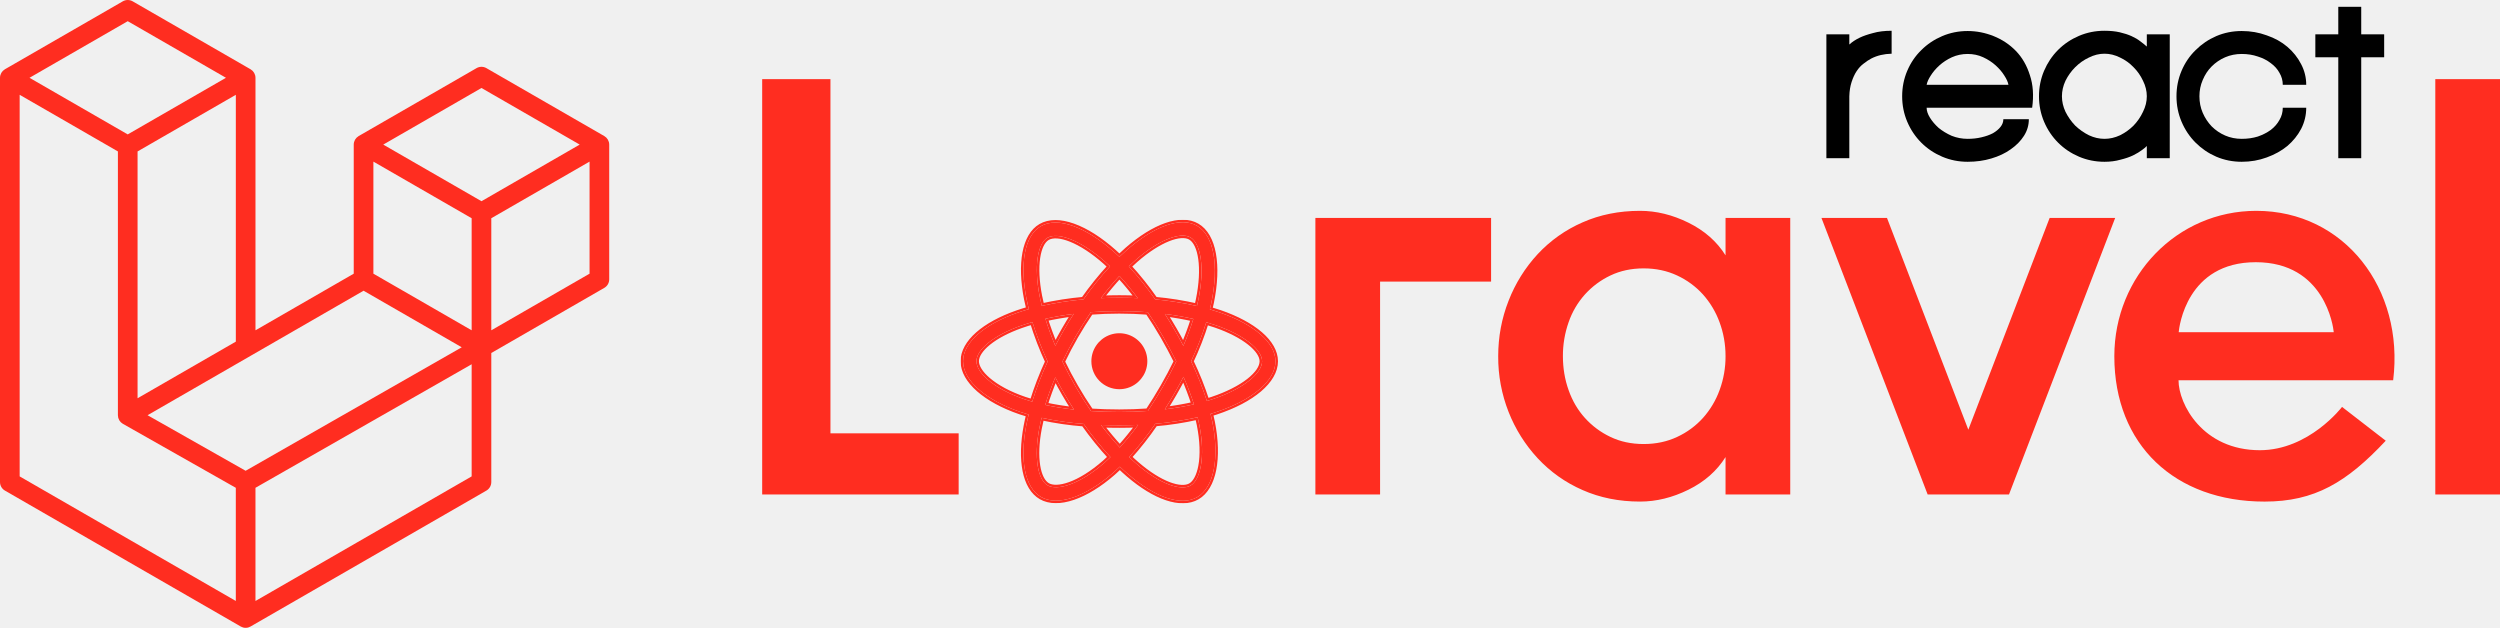
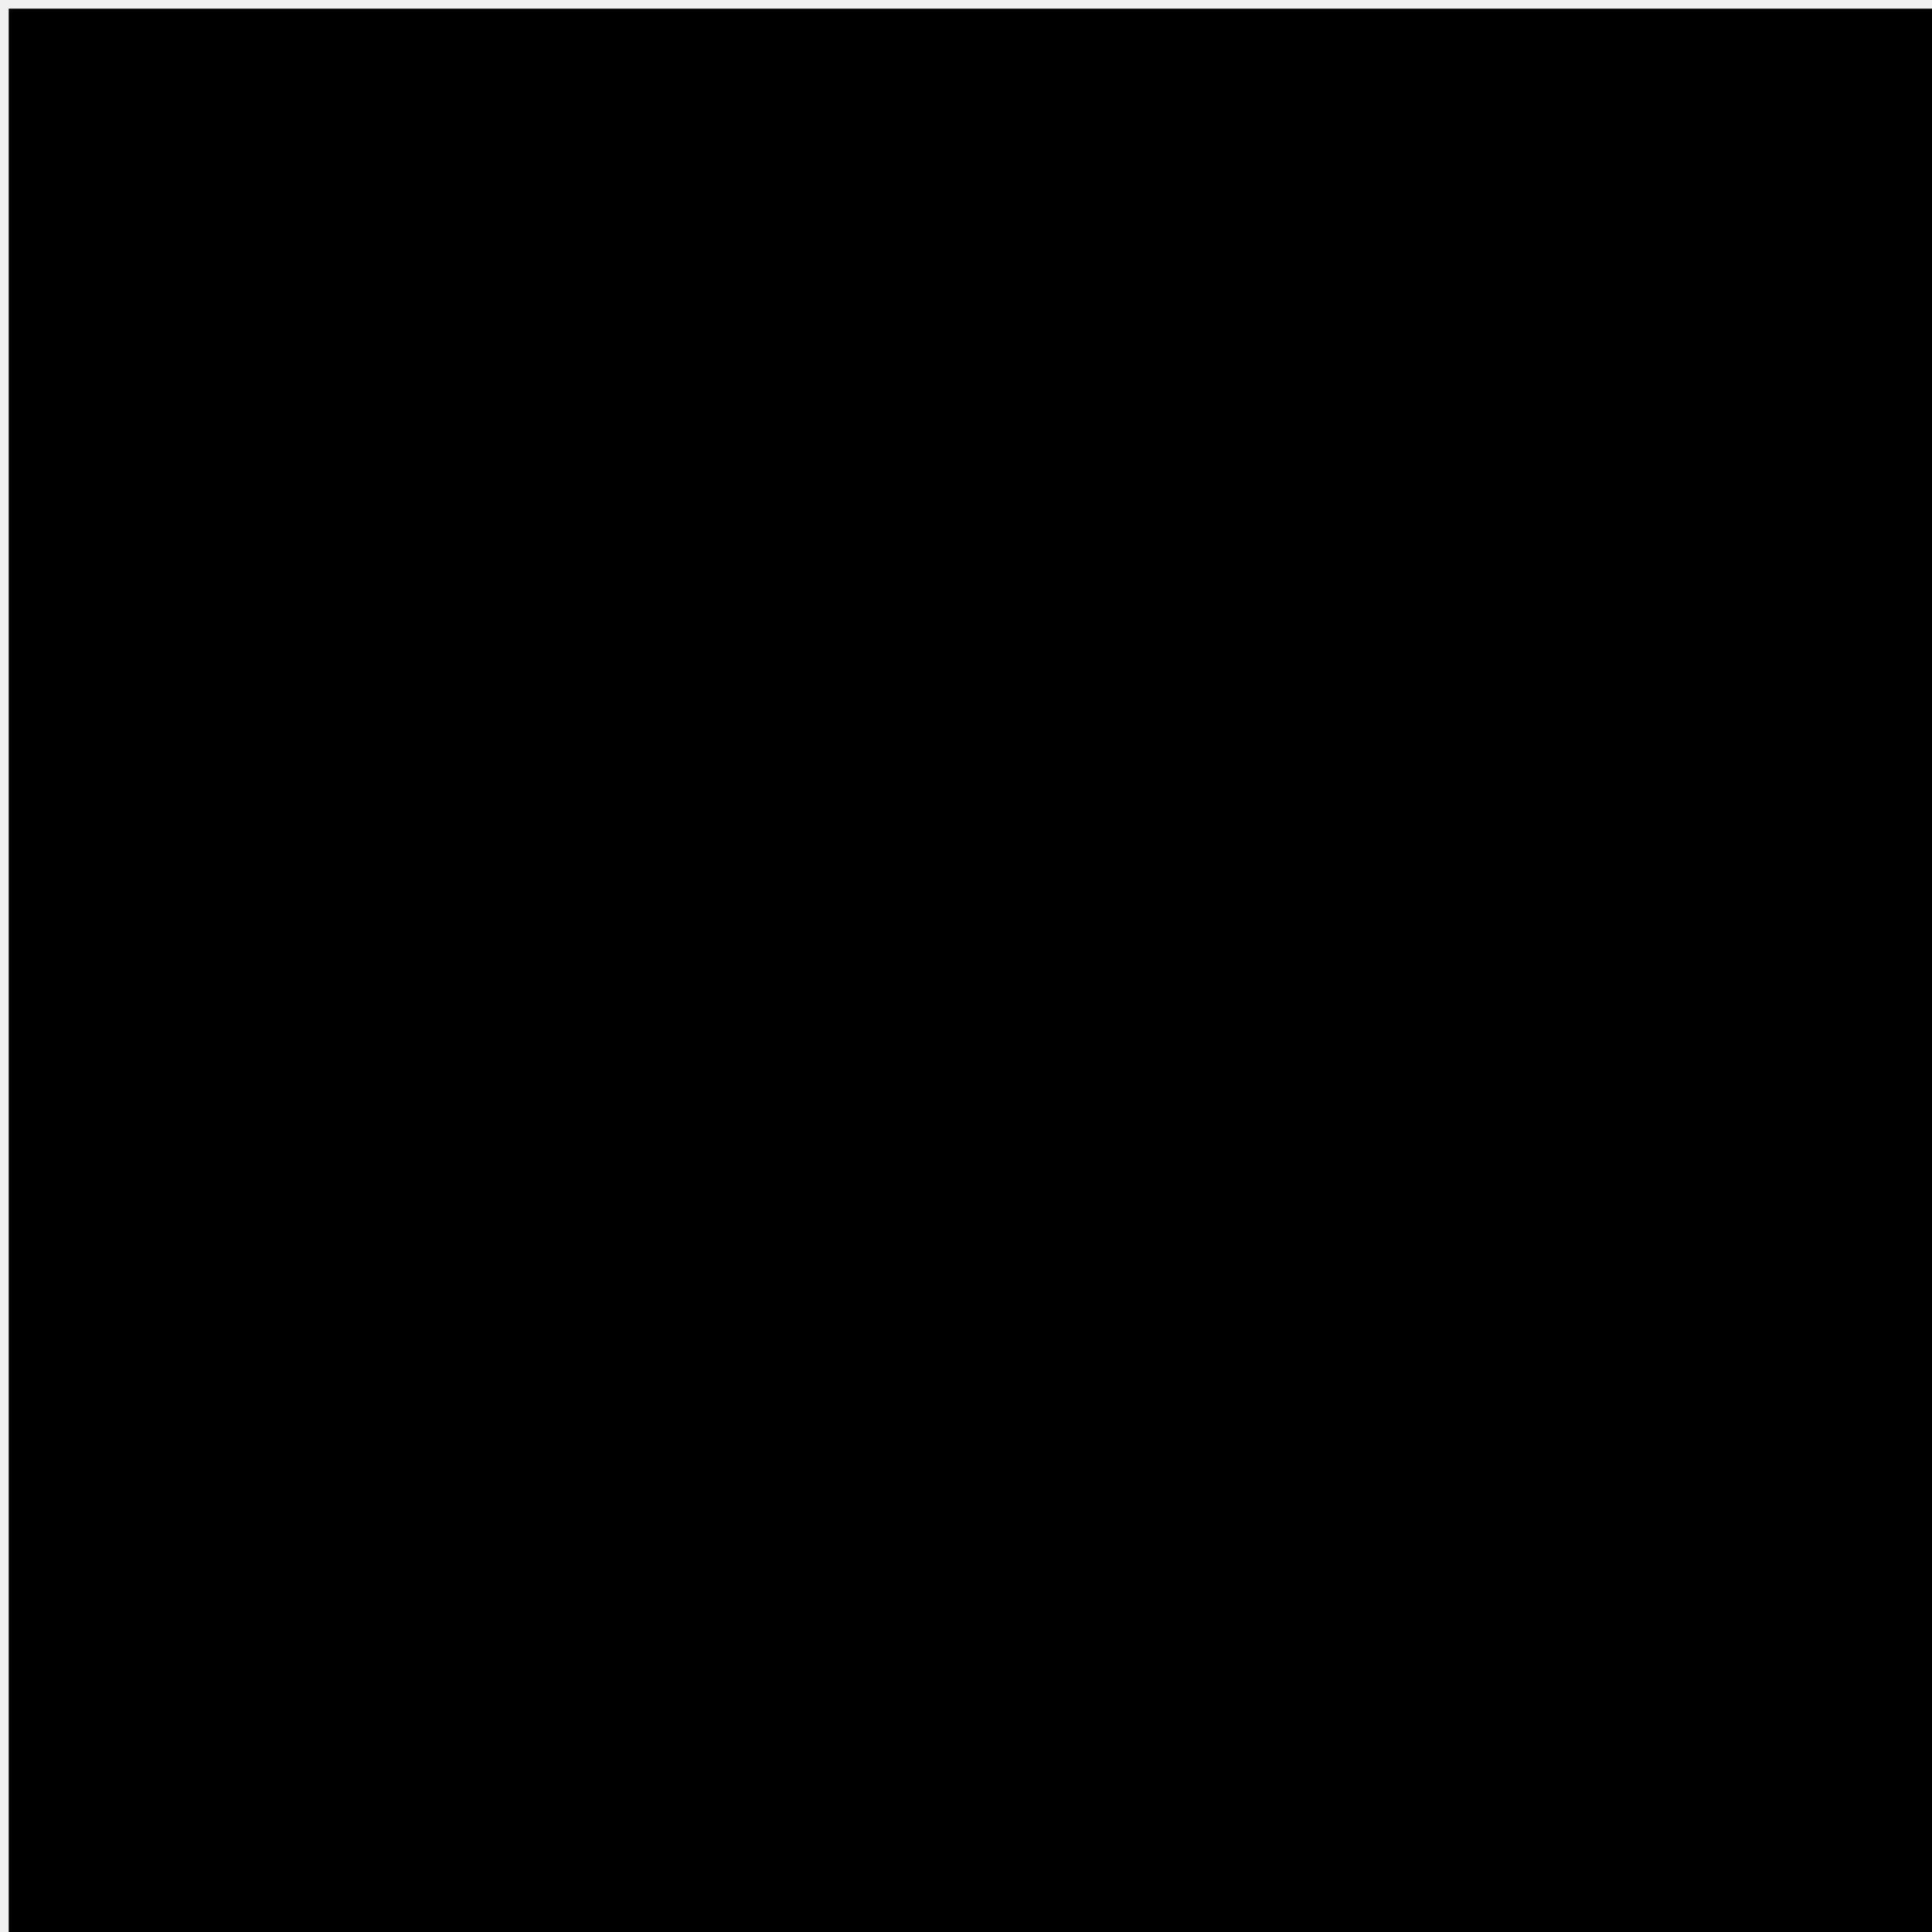
- <svg xmlns="http://www.w3.org/2000/svg" width="1991" height="500" viewBox="0 0 1991 500" fill="none">
-   <mask id="path-1-outside-1_1_7" maskUnits="userSpaceOnUse" x="765" y="175" width="253" height="226" fill="black">
-     <rect fill="white" x="765" y="175" width="253" height="226" />
-     <path d="M971.537 248.894C968.887 247.988 966.217 247.145 963.529 246.365C963.975 244.551 964.386 242.726 964.763 240.892C970.827 211.403 966.862 187.646 953.33 179.825C940.374 172.321 919.125 180.141 897.69 198.84C895.582 200.685 893.518 202.585 891.496 204.541C890.149 203.242 888.767 201.97 887.35 200.727C864.884 180.732 842.365 172.31 828.849 180.157C815.893 187.677 812.042 210.009 817.499 237.958C818.045 240.722 818.658 243.474 819.339 246.214C816.152 247.121 813.073 248.09 810.13 249.117C783.823 258.316 767 272.739 767 287.696C767 303.15 785.056 318.646 812.488 328.042C814.713 328.799 816.959 329.502 819.225 330.152C818.489 333.085 817.838 336.051 817.271 339.05C812.089 366.518 816.131 388.321 829.062 395.795C842.417 403.511 864.822 395.582 886.661 376.458C888.389 374.945 890.116 373.347 891.844 371.664C894.027 373.775 896.273 375.824 898.581 377.811C919.726 396.043 940.607 403.408 953.517 395.914C966.862 388.171 971.2 364.746 965.566 336.246C965.134 334.07 964.637 331.848 964.074 329.582C965.649 329.115 967.192 328.633 968.702 328.136C997.206 318.667 1015.78 303.358 1015.78 287.711C1015.76 272.682 998.403 258.165 971.537 248.894ZM904.681 206.873C923.043 190.854 940.208 184.531 948.033 189.05C956.362 193.865 959.601 213.279 954.367 238.741C954.021 240.399 953.648 242.053 953.247 243.701C942.289 241.208 931.177 239.449 919.985 238.435C913.577 229.204 906.553 220.417 898.959 212.133C900.818 210.33 902.722 208.576 904.671 206.873H904.681ZM840.453 300.476C842.702 304.829 845.053 309.129 847.507 313.376C850.005 317.708 852.608 321.977 855.317 326.182C847.616 325.345 839.963 324.111 832.389 322.487C834.586 315.376 837.292 307.991 840.453 300.476ZM840.453 275.429C837.343 268.074 834.711 260.84 832.55 253.853C839.65 252.262 847.216 250.962 855.104 249.977C852.461 254.102 849.918 258.288 847.475 262.534C845.033 266.781 842.687 271.079 840.437 275.429H840.453ZM846.102 287.955C849.377 281.124 852.905 274.425 856.685 267.857C860.461 261.292 864.481 254.878 868.745 248.614C876.146 248.054 883.733 247.759 891.398 247.759C899.063 247.759 906.697 248.054 914.093 248.619C918.311 254.869 922.307 261.261 926.08 267.795C929.853 274.328 933.427 280.996 936.803 287.799C933.472 294.654 929.906 301.381 926.106 307.981C922.336 314.545 918.363 320.978 914.186 327.281C906.801 327.799 899.156 328.084 891.382 328.084C883.609 328.084 876.109 327.84 868.859 327.369C864.564 321.084 860.511 314.642 856.7 308.043C852.89 301.444 849.352 294.748 846.087 287.955H846.102ZM935.305 313.303C937.81 308.957 940.215 304.553 942.519 300.093C945.678 307.255 948.467 314.576 950.874 322.025C943.21 323.751 935.462 325.074 927.661 325.99C930.293 321.813 932.842 317.584 935.305 313.303ZM942.416 275.434C940.121 271.063 937.736 266.744 935.258 262.477C932.84 258.269 930.319 254.113 927.697 250.008C935.632 251.013 943.245 252.35 950.381 253.983C948.087 261.262 945.428 268.421 942.416 275.434ZM891.502 219.747C896.677 225.401 901.563 231.314 906.143 237.461C896.347 236.994 886.545 236.994 876.736 237.461C881.572 231.066 886.521 225.131 891.502 219.747ZM834.198 189.366C842.521 184.536 860.924 191.439 880.323 208.682C881.561 209.786 882.81 210.941 884.054 212.139C876.422 220.421 869.348 229.201 862.878 238.42C851.711 239.426 840.621 241.157 829.678 243.602C829.046 241.059 828.476 238.499 827.968 235.922C823.278 211.962 826.382 193.901 834.198 189.366ZM822.065 319.89C819.992 319.299 817.945 318.658 815.924 317.967C803.796 313.821 793.779 308.411 786.901 302.518C780.744 297.237 777.624 291.966 777.624 287.696C777.624 278.621 791.13 267.043 813.654 259.191C816.483 258.207 819.337 257.307 822.215 256.491C825.561 267.242 829.612 277.759 834.343 287.976C829.555 298.333 825.454 308.994 822.065 319.89ZM879.659 368.436C870.004 376.894 860.333 382.89 851.808 385.911C844.148 388.622 838.048 388.7 834.363 386.569C826.517 382.035 823.252 364.523 827.704 341.035C828.232 338.271 828.837 335.507 829.518 332.743C840.57 335.124 851.771 336.75 863.044 337.609C869.577 346.876 876.71 355.706 884.396 364.041C882.852 365.559 881.271 367.021 879.659 368.436ZM891.797 356.402C886.76 350.955 881.732 344.927 876.83 338.449C881.594 338.636 886.445 338.729 891.382 338.729C896.451 338.729 901.468 338.62 906.412 338.397C901.849 344.643 896.971 350.652 891.797 356.402ZM956.331 371.219C954.849 379.221 951.869 384.559 948.184 386.694C940.342 391.244 923.577 385.331 905.5 369.736C903.427 367.954 901.354 366.041 899.244 364.036C906.781 355.668 913.747 346.803 920.094 337.501C931.429 336.54 942.685 334.8 953.781 332.292C954.289 334.344 954.738 336.355 955.128 338.325C957.621 350.918 957.979 362.31 956.331 371.219ZM965.349 318.024C963.991 318.475 962.591 318.911 961.171 319.336C957.692 308.535 953.483 297.983 948.572 287.753C953.299 277.659 957.343 267.26 960.679 256.626C963.224 257.367 965.696 258.145 968.075 258.969C991.096 266.908 1005.14 278.663 1005.14 287.696C1005.14 297.335 989.971 309.846 965.349 318.024Z" />
-   </mask>
-   <path d="M971.537 248.894C968.887 247.988 966.217 247.145 963.529 246.365C963.975 244.551 964.386 242.726 964.763 240.892C970.827 211.403 966.862 187.646 953.33 179.825C940.374 172.321 919.125 180.141 897.69 198.84C895.582 200.685 893.518 202.585 891.496 204.541C890.149 203.242 888.767 201.97 887.35 200.727C864.884 180.732 842.365 172.31 828.849 180.157C815.893 187.677 812.042 210.009 817.499 237.958C818.045 240.722 818.658 243.474 819.339 246.214C816.152 247.121 813.073 248.09 810.13 249.117C783.823 258.316 767 272.739 767 287.696C767 303.15 785.056 318.646 812.488 328.042C814.713 328.799 816.959 329.502 819.225 330.152C818.489 333.085 817.838 336.051 817.271 339.05C812.089 366.518 816.131 388.321 829.062 395.795C842.417 403.511 864.822 395.582 886.661 376.458C888.389 374.945 890.116 373.347 891.844 371.664C894.027 373.775 896.273 375.824 898.581 377.811C919.726 396.043 940.607 403.408 953.517 395.914C966.862 388.171 971.2 364.746 965.566 336.246C965.134 334.07 964.637 331.848 964.074 329.582C965.649 329.115 967.192 328.633 968.702 328.136C997.206 318.667 1015.78 303.358 1015.78 287.711C1015.76 272.682 998.403 258.165 971.537 248.894ZM904.681 206.873C923.043 190.854 940.208 184.531 948.033 189.05C956.362 193.865 959.601 213.279 954.367 238.741C954.021 240.399 953.648 242.053 953.247 243.701C942.289 241.208 931.177 239.449 919.985 238.435C913.577 229.204 906.553 220.417 898.959 212.133C900.818 210.33 902.722 208.576 904.671 206.873H904.681ZM840.453 300.476C842.702 304.829 845.053 309.129 847.507 313.376C850.005 317.708 852.608 321.977 855.317 326.182C847.616 325.345 839.963 324.111 832.389 322.487C834.586 315.376 837.292 307.991 840.453 300.476ZM840.453 275.429C837.343 268.074 834.711 260.84 832.55 253.853C839.65 252.262 847.216 250.962 855.104 249.977C852.461 254.102 849.918 258.288 847.475 262.534C845.033 266.781 842.687 271.079 840.437 275.429H840.453ZM846.102 287.955C849.377 281.124 852.905 274.425 856.685 267.857C860.461 261.292 864.481 254.878 868.745 248.614C876.146 248.054 883.733 247.759 891.398 247.759C899.063 247.759 906.697 248.054 914.093 248.619C918.311 254.869 922.307 261.261 926.08 267.795C929.853 274.328 933.427 280.996 936.803 287.799C933.472 294.654 929.906 301.381 926.106 307.981C922.336 314.545 918.363 320.978 914.186 327.281C906.801 327.799 899.156 328.084 891.382 328.084C883.609 328.084 876.109 327.84 868.859 327.369C864.564 321.084 860.511 314.642 856.7 308.043C852.89 301.444 849.352 294.748 846.087 287.955H846.102ZM935.305 313.303C937.81 308.957 940.215 304.553 942.519 300.093C945.678 307.255 948.467 314.576 950.874 322.025C943.21 323.751 935.462 325.074 927.661 325.99C930.293 321.813 932.842 317.584 935.305 313.303ZM942.416 275.434C940.121 271.063 937.736 266.744 935.258 262.477C932.84 258.269 930.319 254.113 927.697 250.008C935.632 251.013 943.245 252.35 950.381 253.983C948.087 261.262 945.428 268.421 942.416 275.434ZM891.502 219.747C896.677 225.401 901.563 231.314 906.143 237.461C896.347 236.994 886.545 236.994 876.736 237.461C881.572 231.066 886.521 225.131 891.502 219.747ZM834.198 189.366C842.521 184.536 860.924 191.439 880.323 208.682C881.561 209.786 882.81 210.941 884.054 212.139C876.422 220.421 869.348 229.201 862.878 238.42C851.711 239.426 840.621 241.157 829.678 243.602C829.046 241.059 828.476 238.499 827.968 235.922C823.278 211.962 826.382 193.901 834.198 189.366ZM822.065 319.89C819.992 319.299 817.945 318.658 815.924 317.967C803.796 313.821 793.779 308.411 786.901 302.518C780.744 297.237 777.624 291.966 777.624 287.696C777.624 278.621 791.13 267.043 813.654 259.191C816.483 258.207 819.337 257.307 822.215 256.491C825.561 267.242 829.612 277.759 834.343 287.976C829.555 298.333 825.454 308.994 822.065 319.89ZM879.659 368.436C870.004 376.894 860.333 382.89 851.808 385.911C844.148 388.622 838.048 388.7 834.363 386.569C826.517 382.035 823.252 364.523 827.704 341.035C828.232 338.271 828.837 335.507 829.518 332.743C840.57 335.124 851.771 336.75 863.044 337.609C869.577 346.876 876.71 355.706 884.396 364.041C882.852 365.559 881.271 367.021 879.659 368.436ZM891.797 356.402C886.76 350.955 881.732 344.927 876.83 338.449C881.594 338.636 886.445 338.729 891.382 338.729C896.451 338.729 901.468 338.62 906.412 338.397C901.849 344.643 896.971 350.652 891.797 356.402ZM956.331 371.219C954.849 379.221 951.869 384.559 948.184 386.694C940.342 391.244 923.577 385.331 905.5 369.736C903.427 367.954 901.354 366.041 899.244 364.036C906.781 355.668 913.747 346.803 920.094 337.501C931.429 336.54 942.685 334.8 953.781 332.292C954.289 334.344 954.738 336.355 955.128 338.325C957.621 350.918 957.979 362.31 956.331 371.219ZM965.349 318.024C963.991 318.475 962.591 318.911 961.171 319.336C957.692 308.535 953.483 297.983 948.572 287.753C953.299 277.659 957.343 267.26 960.679 256.626C963.224 257.367 965.696 258.145 968.075 258.969C991.096 266.908 1005.14 278.663 1005.14 287.696C1005.14 297.335 989.971 309.846 965.349 318.024Z" fill="#FF2D20" />
-   <path d="M971.537 248.894C968.887 247.988 966.217 247.145 963.529 246.365C963.975 244.551 964.386 242.726 964.763 240.892C970.827 211.403 966.862 187.646 953.33 179.825C940.374 172.321 919.125 180.141 897.69 198.84C895.582 200.685 893.518 202.585 891.496 204.541C890.149 203.242 888.767 201.97 887.35 200.727C864.884 180.732 842.365 172.31 828.849 180.157C815.893 187.677 812.042 210.009 817.499 237.958C818.045 240.722 818.658 243.474 819.339 246.214C816.152 247.121 813.073 248.09 810.13 249.117C783.823 258.316 767 272.739 767 287.696C767 303.15 785.056 318.646 812.488 328.042C814.713 328.799 816.959 329.502 819.225 330.152C818.489 333.085 817.838 336.051 817.271 339.05C812.089 366.518 816.131 388.321 829.062 395.795C842.417 403.511 864.822 395.582 886.661 376.458C888.389 374.945 890.116 373.347 891.844 371.664C894.027 373.775 896.273 375.824 898.581 377.811C919.726 396.043 940.607 403.408 953.517 395.914C966.862 388.171 971.2 364.746 965.566 336.246C965.134 334.07 964.637 331.848 964.074 329.582C965.649 329.115 967.192 328.633 968.702 328.136C997.206 318.667 1015.78 303.358 1015.78 287.711C1015.76 272.682 998.403 258.165 971.537 248.894ZM904.681 206.873C923.043 190.854 940.208 184.531 948.033 189.05C956.362 193.865 959.601 213.279 954.367 238.741C954.021 240.399 953.648 242.053 953.247 243.701C942.289 241.208 931.177 239.449 919.985 238.435C913.577 229.204 906.553 220.417 898.959 212.133C900.818 210.33 902.722 208.576 904.671 206.873H904.681ZM840.453 300.476C842.702 304.829 845.053 309.129 847.507 313.376C850.005 317.708 852.608 321.977 855.317 326.182C847.616 325.345 839.963 324.111 832.389 322.487C834.586 315.376 837.292 307.991 840.453 300.476ZM840.453 275.429C837.343 268.074 834.711 260.84 832.55 253.853C839.65 252.262 847.216 250.962 855.104 249.977C852.461 254.102 849.918 258.288 847.475 262.534C845.033 266.781 842.687 271.079 840.437 275.429H840.453ZM846.102 287.955C849.377 281.124 852.905 274.425 856.685 267.857C860.461 261.292 864.481 254.878 868.745 248.614C876.146 248.054 883.733 247.759 891.398 247.759C899.063 247.759 906.697 248.054 914.093 248.619C918.311 254.869 922.307 261.261 926.08 267.795C929.853 274.328 933.427 280.996 936.803 287.799C933.472 294.654 929.906 301.381 926.106 307.981C922.336 314.545 918.363 320.978 914.186 327.281C906.801 327.799 899.156 328.084 891.382 328.084C883.609 328.084 876.109 327.84 868.859 327.369C864.564 321.084 860.511 314.642 856.7 308.043C852.89 301.444 849.352 294.748 846.087 287.955H846.102ZM935.305 313.303C937.81 308.957 940.215 304.553 942.519 300.093C945.678 307.255 948.467 314.576 950.874 322.025C943.21 323.751 935.462 325.074 927.661 325.99C930.293 321.813 932.842 317.584 935.305 313.303ZM942.416 275.434C940.121 271.063 937.736 266.744 935.258 262.477C932.84 258.269 930.319 254.113 927.697 250.008C935.632 251.013 943.245 252.35 950.381 253.983C948.087 261.262 945.428 268.421 942.416 275.434ZM891.502 219.747C896.677 225.401 901.563 231.314 906.143 237.461C896.347 236.994 886.545 236.994 876.736 237.461C881.572 231.066 886.521 225.131 891.502 219.747ZM834.198 189.366C842.521 184.536 860.924 191.439 880.323 208.682C881.561 209.786 882.81 210.941 884.054 212.139C876.422 220.421 869.348 229.201 862.878 238.42C851.711 239.426 840.621 241.157 829.678 243.602C829.046 241.059 828.476 238.499 827.968 235.922C823.278 211.962 826.382 193.901 834.198 189.366ZM822.065 319.89C819.992 319.299 817.945 318.658 815.924 317.967C803.796 313.821 793.779 308.411 786.901 302.518C780.744 297.237 777.624 291.966 777.624 287.696C777.624 278.621 791.13 267.043 813.654 259.191C816.483 258.207 819.337 257.307 822.215 256.491C825.561 267.242 829.612 277.759 834.343 287.976C829.555 298.333 825.454 308.994 822.065 319.89ZM879.659 368.436C870.004 376.894 860.333 382.89 851.808 385.911C844.148 388.622 838.048 388.7 834.363 386.569C826.517 382.035 823.252 364.523 827.704 341.035C828.232 338.271 828.837 335.507 829.518 332.743C840.57 335.124 851.771 336.75 863.044 337.609C869.577 346.876 876.71 355.706 884.396 364.041C882.852 365.559 881.271 367.021 879.659 368.436ZM891.797 356.402C886.76 350.955 881.732 344.927 876.83 338.449C881.594 338.636 886.445 338.729 891.382 338.729C896.451 338.729 901.468 338.62 906.412 338.397C901.849 344.643 896.971 350.652 891.797 356.402ZM956.331 371.219C954.849 379.221 951.869 384.559 948.184 386.694C940.342 391.244 923.577 385.331 905.5 369.736C903.427 367.954 901.354 366.041 899.244 364.036C906.781 355.668 913.747 346.803 920.094 337.501C931.429 336.54 942.685 334.8 953.781 332.292C954.289 334.344 954.738 336.355 955.128 338.325C957.621 350.918 957.979 362.31 956.331 371.219ZM965.349 318.024C963.991 318.475 962.591 318.911 961.171 319.336C957.692 308.535 953.483 297.983 948.572 287.753C953.299 277.659 957.343 267.26 960.679 256.626C963.224 257.367 965.696 258.145 968.075 258.969C991.096 266.908 1005.14 278.663 1005.14 287.696C1005.14 297.335 989.971 309.846 965.349 318.024Z" stroke="#FF2D20" stroke-width="4" mask="url(#path-1-outside-1_1_7)" />
-   <path d="M891.382 309.96C895.793 309.974 900.109 308.679 903.783 306.24C907.457 303.8 910.325 300.324 912.023 296.253C913.721 292.182 914.172 287.699 913.321 283.372C912.469 279.044 910.352 275.066 907.239 271.943C904.125 268.819 900.154 266.689 895.829 265.823C891.504 264.957 887.02 265.394 882.944 267.079C878.867 268.764 875.383 271.62 872.931 275.286C870.479 278.953 869.17 283.264 869.17 287.675C869.164 290.597 869.733 293.492 870.847 296.193C871.96 298.895 873.595 301.351 875.658 303.421C877.72 305.49 880.171 307.133 882.869 308.255C885.567 309.377 888.46 309.957 891.382 309.96Z" fill="#FF2D20" />
-   <path fill-rule="evenodd" clip-rule="evenodd" d="M484.904 113.113C485.084 113.78 485.176 114.467 485.178 115.157V222.481C485.178 223.859 484.815 225.212 484.125 226.404C483.435 227.596 482.443 228.584 481.25 229.27L391.267 281.132V383.926C391.267 386.724 389.782 389.306 387.359 390.715L199.527 498.958C199.097 499.202 198.628 499.359 198.159 499.525C197.984 499.584 197.817 499.691 197.632 499.74C196.319 500.087 194.939 500.087 193.626 499.74C193.411 499.682 193.215 499.564 193.01 499.486C192.58 499.33 192.131 499.193 191.72 498.958L3.928 390.715C2.735 390.029 1.744 389.04 1.054 387.848C0.365 386.656 0.001 385.304 0 383.926L0 61.955C0 61.251 0.098 60.566 0.274 59.901C0.332 59.676 0.469 59.471 0.547 59.246C0.694 58.835 0.831 58.414 1.046 58.033C1.192 57.779 1.407 57.573 1.583 57.338C1.808 57.025 2.013 56.703 2.277 56.429C2.501 56.204 2.795 56.038 3.049 55.842C3.332 55.607 3.586 55.353 3.908 55.167L97.819 1.045C99.008 0.36 100.356 0 101.728 0C103.099 0 104.447 0.36 105.636 1.045L199.537 55.167H199.557C199.869 55.363 200.133 55.607 200.417 55.832C200.671 56.028 200.954 56.204 201.179 56.419C201.452 56.703 201.648 57.025 201.882 57.338C202.048 57.573 202.273 57.779 202.41 58.033C202.635 58.424 202.762 58.835 202.918 59.246C202.996 59.471 203.133 59.676 203.192 59.911C203.371 60.578 203.463 61.265 203.465 61.955V263.055L281.713 217.952V115.148C281.713 114.463 281.81 113.768 281.986 113.113C282.055 112.878 282.182 112.673 282.26 112.448C282.416 112.037 282.553 111.617 282.768 111.235C282.915 110.981 283.13 110.775 283.296 110.541C283.53 110.228 283.726 109.905 283.999 109.631C284.224 109.406 284.507 109.24 284.761 109.044C285.054 108.809 285.309 108.555 285.621 108.369L379.542 54.248C380.73 53.562 382.078 53.201 383.45 53.201C384.822 53.201 386.17 53.562 387.359 54.248L481.26 108.369C481.592 108.565 481.846 108.809 482.139 109.034C482.383 109.23 482.667 109.406 482.891 109.621C483.165 109.905 483.36 110.228 483.595 110.541C483.771 110.775 483.986 110.981 484.123 111.235C484.347 111.617 484.474 112.037 484.631 112.448C484.719 112.673 484.846 112.878 484.904 113.113ZM469.524 217.952V128.705L436.664 147.642L391.267 173.808V263.055L469.534 217.952H469.524ZM375.623 379.397V290.091L330.969 315.621L203.455 388.475V478.622L375.623 379.397ZM15.653 75.503V379.397L187.802 478.612V388.485L97.868 337.532L97.839 337.513L97.8 337.493C97.497 337.317 97.243 337.063 96.959 336.847C96.715 336.652 96.432 336.495 96.217 336.28L96.197 336.251C95.943 336.006 95.767 335.703 95.552 335.429C95.357 335.165 95.122 334.94 94.966 334.666L94.956 334.637C94.78 334.343 94.673 333.991 94.546 333.659C94.419 333.365 94.253 333.091 94.175 332.778C94.077 332.407 94.057 332.006 94.018 331.624C93.979 331.331 93.901 331.037 93.901 330.744V120.606L48.514 94.43L15.653 75.503ZM101.737 16.872L23.5 61.955L101.718 107.039L179.946 61.946L101.718 16.872H101.737ZM142.425 298.23L187.812 272.074V75.503L154.951 94.44L109.554 120.606V317.177L142.425 298.23ZM383.45 70.074L305.222 115.157L383.45 160.241L461.668 115.148L383.45 70.074ZM375.623 173.808L330.227 147.642L297.366 128.705V217.952L342.753 244.108L375.623 263.055V173.808ZM195.619 374.927L310.362 309.351L367.719 276.583L289.549 231.529L199.547 283.401L117.518 330.675L195.619 374.927Z" fill="#FF2D20" />
-   <path fill-rule="evenodd" clip-rule="evenodd" d="M661.371 63V345.115H763.474V393.787H607V63H661.371ZM1047.57 393.787V173.576H1187.5V224.268H1099.09V393.811H1047.57V393.787ZM1374.22 203.347V173.576H1425.75V393.799H1374.22V364.016C1367.29 375.045 1357.45 383.712 1344.68 390.004C1331.92 396.308 1319.08 399.454 1306.15 399.454C1289.45 399.454 1274.17 396.394 1260.3 390.249C1246.79 384.36 1234.64 375.751 1224.61 364.958C1214.66 354.224 1206.81 341.728 1201.45 328.112C1195.88 313.965 1193.07 298.88 1193.17 283.675C1193.17 268.251 1195.93 253.513 1201.45 239.484C1206.77 225.777 1214.62 213.193 1224.6 202.393C1234.64 191.605 1246.79 183 1260.3 177.114C1274.17 170.969 1289.45 167.909 1306.15 167.909C1319.07 167.909 1331.92 171.055 1344.68 177.359C1357.45 183.663 1367.29 192.318 1374.22 203.347ZM1369.5 310.619C1372.67 301.995 1374.27 292.875 1374.22 283.688C1374.22 274.225 1372.63 265.252 1369.5 256.757C1366.54 248.576 1362.06 241.035 1356.27 234.538C1350.5 228.166 1343.5 223.021 1335.7 219.408C1327.67 215.638 1318.75 213.74 1308.99 213.74C1299.22 213.74 1290.39 215.638 1282.52 219.408C1274.81 223.064 1267.9 228.206 1262.19 234.538C1256.42 241.001 1252 248.551 1249.2 256.744C1246.17 265.399 1244.65 274.508 1244.7 283.675C1244.7 293.126 1246.18 302.111 1249.2 310.606C1252.18 319.126 1256.52 326.52 1262.19 332.824C1267.9 339.159 1274.81 344.302 1282.52 347.955C1290.39 351.737 1299.22 353.623 1308.99 353.623C1318.75 353.623 1327.67 351.737 1335.7 347.955C1343.51 344.346 1350.5 339.2 1356.27 332.824C1362.06 326.332 1366.54 318.795 1369.5 310.619ZM1632.33 173.576H1684.52L1599.96 393.799H1535.18L1450.61 173.576H1502.8L1567.57 342.214L1632.33 173.576ZM1796.91 167.909C1867.06 167.909 1914.91 230.07 1905.92 302.821H1734.98C1734.98 321.819 1754.17 358.544 1799.74 358.544C1838.92 358.544 1865.19 324.084 1865.2 324.06L1900.01 350.991C1868.89 384.202 1843.4 399.467 1803.49 399.467C1732.19 399.467 1683.85 354.369 1683.85 283.688C1683.85 219.751 1733.82 167.909 1796.91 167.909ZM1735.11 264.542H1858.6C1858.22 260.307 1851.52 208.819 1796.49 208.819C1741.45 208.819 1735.51 260.307 1735.11 264.542ZM1939.47 393.787V63H1991V393.787H1939.47Z" fill="#FF2D20" />
-   <path d="M1472.8 35.462C1474.96 33.432 1477.74 31.605 1481.12 29.981C1483.96 28.628 1487.48 27.41 1491.68 26.327C1495.87 25.109 1500.81 24.5 1506.49 24.5V42.77C1500.4 42.905 1494.99 44.191 1490.25 46.627C1488.22 47.71 1486.19 49.063 1484.16 50.687C1482.13 52.176 1480.31 54.138 1478.68 56.574C1477.06 59.01 1475.71 61.92 1474.62 65.303C1473.54 68.551 1472.93 72.34 1472.8 76.671V126H1454.53V27.342H1472.8V35.462Z" fill="black" />
-   <path d="M1615.77 94.941C1615.77 99.678 1614.49 104.076 1611.91 108.136C1609.34 112.196 1605.82 115.782 1601.36 118.895C1597.03 122.008 1591.89 124.444 1585.93 126.203C1580.11 127.962 1573.82 128.842 1567.05 128.842C1559.88 128.842 1553.11 127.489 1546.75 124.782C1540.39 122.075 1534.84 118.354 1530.11 113.617C1525.37 108.88 1521.65 103.332 1518.94 96.971C1516.23 90.61 1514.88 83.844 1514.88 76.671C1514.88 69.498 1516.23 62.732 1518.94 56.371C1521.65 50.01 1525.37 44.529 1530.11 39.928C1534.84 35.191 1540.39 31.47 1546.75 28.763C1553.11 26.056 1559.88 24.703 1567.05 24.703C1574.09 24.703 1580.99 26.056 1587.76 28.763C1594.52 31.47 1600.41 35.394 1605.42 40.537C1610.43 45.68 1614.15 52.108 1616.58 59.822C1619.15 67.401 1619.76 76.062 1618.41 85.806H1534.37C1534.37 88.242 1535.25 90.881 1537.01 93.723C1538.77 96.565 1541.07 99.272 1543.91 101.843C1546.89 104.279 1550.34 106.377 1554.26 108.136C1558.32 109.76 1562.59 110.572 1567.05 110.572C1570.98 110.572 1574.63 110.166 1578.01 109.354C1581.53 108.542 1584.58 107.459 1587.15 106.106C1589.72 104.617 1591.75 102.926 1593.24 101.031C1594.73 99.136 1595.47 97.106 1595.47 94.941H1615.77ZM1599.53 67.536C1599.13 65.371 1598.04 62.935 1596.28 60.228C1594.52 57.386 1592.22 54.679 1589.38 52.108C1586.54 49.537 1583.22 47.371 1579.43 45.612C1575.65 43.853 1571.52 42.973 1567.05 42.973C1562.59 42.973 1558.39 43.853 1554.47 45.612C1550.68 47.371 1547.36 49.537 1544.52 52.108C1541.68 54.679 1539.38 57.386 1537.62 60.228C1535.86 62.935 1534.77 65.371 1534.37 67.536H1599.53Z" fill="black" />
-   <path d="M1709.72 126V116.256C1709.04 117.068 1707.76 118.151 1705.86 119.504C1704.1 120.857 1701.74 122.278 1698.76 123.767C1695.92 125.12 1692.53 126.271 1688.61 127.218C1684.82 128.301 1680.62 128.842 1676.02 128.842C1668.85 128.842 1662.08 127.489 1655.72 124.782C1649.36 122.075 1643.81 118.354 1639.08 113.617C1634.34 108.88 1630.62 103.332 1627.91 96.971C1625.21 90.61 1623.85 83.844 1623.85 76.671C1623.85 69.498 1625.21 62.732 1627.91 56.371C1630.62 50.01 1634.34 44.462 1639.08 39.725C1643.81 34.988 1649.36 31.267 1655.72 28.56C1662.08 25.853 1668.85 24.5 1676.02 24.5C1680.62 24.5 1684.68 24.906 1688.2 25.718C1691.72 26.53 1694.83 27.545 1697.54 28.763C1700.25 29.981 1702.55 31.334 1704.44 32.823C1706.47 34.312 1708.23 35.733 1709.72 37.086V27.342H1727.99V126H1709.72ZM1642.12 76.671C1642.12 80.866 1643.07 84.994 1644.96 89.054C1646.99 93.114 1649.57 96.768 1652.68 100.016C1655.93 103.129 1659.58 105.7 1663.64 107.73C1667.7 109.625 1671.83 110.572 1676.02 110.572C1680.22 110.572 1684.35 109.625 1688.41 107.73C1692.47 105.7 1696.05 103.129 1699.16 100.016C1702.28 96.768 1704.78 93.114 1706.68 89.054C1708.71 84.994 1709.72 80.866 1709.72 76.671C1709.72 72.476 1708.71 68.348 1706.68 64.288C1704.78 60.228 1702.28 56.642 1699.16 53.529C1696.05 50.281 1692.47 47.71 1688.41 45.815C1684.35 43.785 1680.22 42.77 1676.02 42.77C1671.83 42.77 1667.7 43.785 1663.64 45.815C1659.58 47.71 1655.93 50.281 1652.68 53.529C1649.57 56.642 1646.99 60.228 1644.96 64.288C1643.07 68.348 1642.12 72.476 1642.12 76.671Z" fill="black" />
-   <path d="M1836.68 85.806C1836.68 91.761 1835.32 97.377 1832.62 102.655C1829.91 107.798 1826.25 112.331 1821.65 116.256C1817.05 120.045 1811.57 123.09 1805.21 125.391C1798.98 127.692 1792.35 128.842 1785.32 128.842C1778.14 128.842 1771.38 127.489 1765.02 124.782C1758.79 122.075 1753.31 118.354 1748.57 113.617C1743.84 108.88 1740.11 103.332 1737.41 96.971C1734.7 90.61 1733.35 83.844 1733.35 76.671C1733.35 69.498 1734.7 62.732 1737.41 56.371C1740.11 50.01 1743.84 44.529 1748.57 39.928C1753.31 35.191 1758.79 31.47 1765.02 28.763C1771.38 26.056 1778.14 24.703 1785.32 24.703C1792.35 24.703 1798.98 25.853 1805.21 28.154C1811.57 30.319 1817.05 33.364 1821.65 37.289C1826.25 41.214 1829.91 45.815 1832.62 51.093C1835.32 56.236 1836.68 61.717 1836.68 67.536H1818C1818 64.153 1817.12 60.972 1815.36 57.995C1813.74 55.018 1811.44 52.446 1808.46 50.281C1805.48 47.98 1802.03 46.221 1798.11 45.003C1794.18 43.65 1789.92 42.973 1785.32 42.973C1780.58 42.973 1776.18 43.853 1772.12 45.612C1768.06 47.371 1764.47 49.807 1761.36 52.92C1758.38 55.897 1756.02 59.484 1754.26 63.679C1752.5 67.739 1751.62 72.07 1751.62 76.671C1751.62 81.408 1752.5 85.806 1754.26 89.866C1756.02 93.926 1758.38 97.512 1761.36 100.625C1764.47 103.738 1768.06 106.174 1772.12 107.933C1776.18 109.692 1780.58 110.572 1785.32 110.572C1789.92 110.572 1794.18 109.963 1798.11 108.745C1802.03 107.392 1805.48 105.632 1808.46 103.467C1811.44 101.166 1813.74 98.527 1815.36 95.55C1817.12 92.573 1818 89.325 1818 85.806H1836.68Z" fill="black" />
-   <path d="M1862.21 126V45.612H1843.94V27.342H1862.21V5.418H1880.48V27.342H1898.75V45.612H1880.48V126H1862.21Z" fill="black" />
+ <svg xmlns="http://www.w3.org/2000/svg" version="1.1" id="Layer_1" x="0px" y="0px" width="100%" viewBox="0 0 225 225" enable-background="new 0 0 225 225" xml:space="preserve">
+   <path fill="#000000" opacity="1" stroke="none" d=" M225.47,226   C150.293,226 75.647,226 1.015,226   C1.015,150.97 1.015,75.985 1.015,1.008   C76.02,1.008 151.01,1.008 226,1.011   C226,76.01 226,151.005 225.47,226  z" />
</svg>
